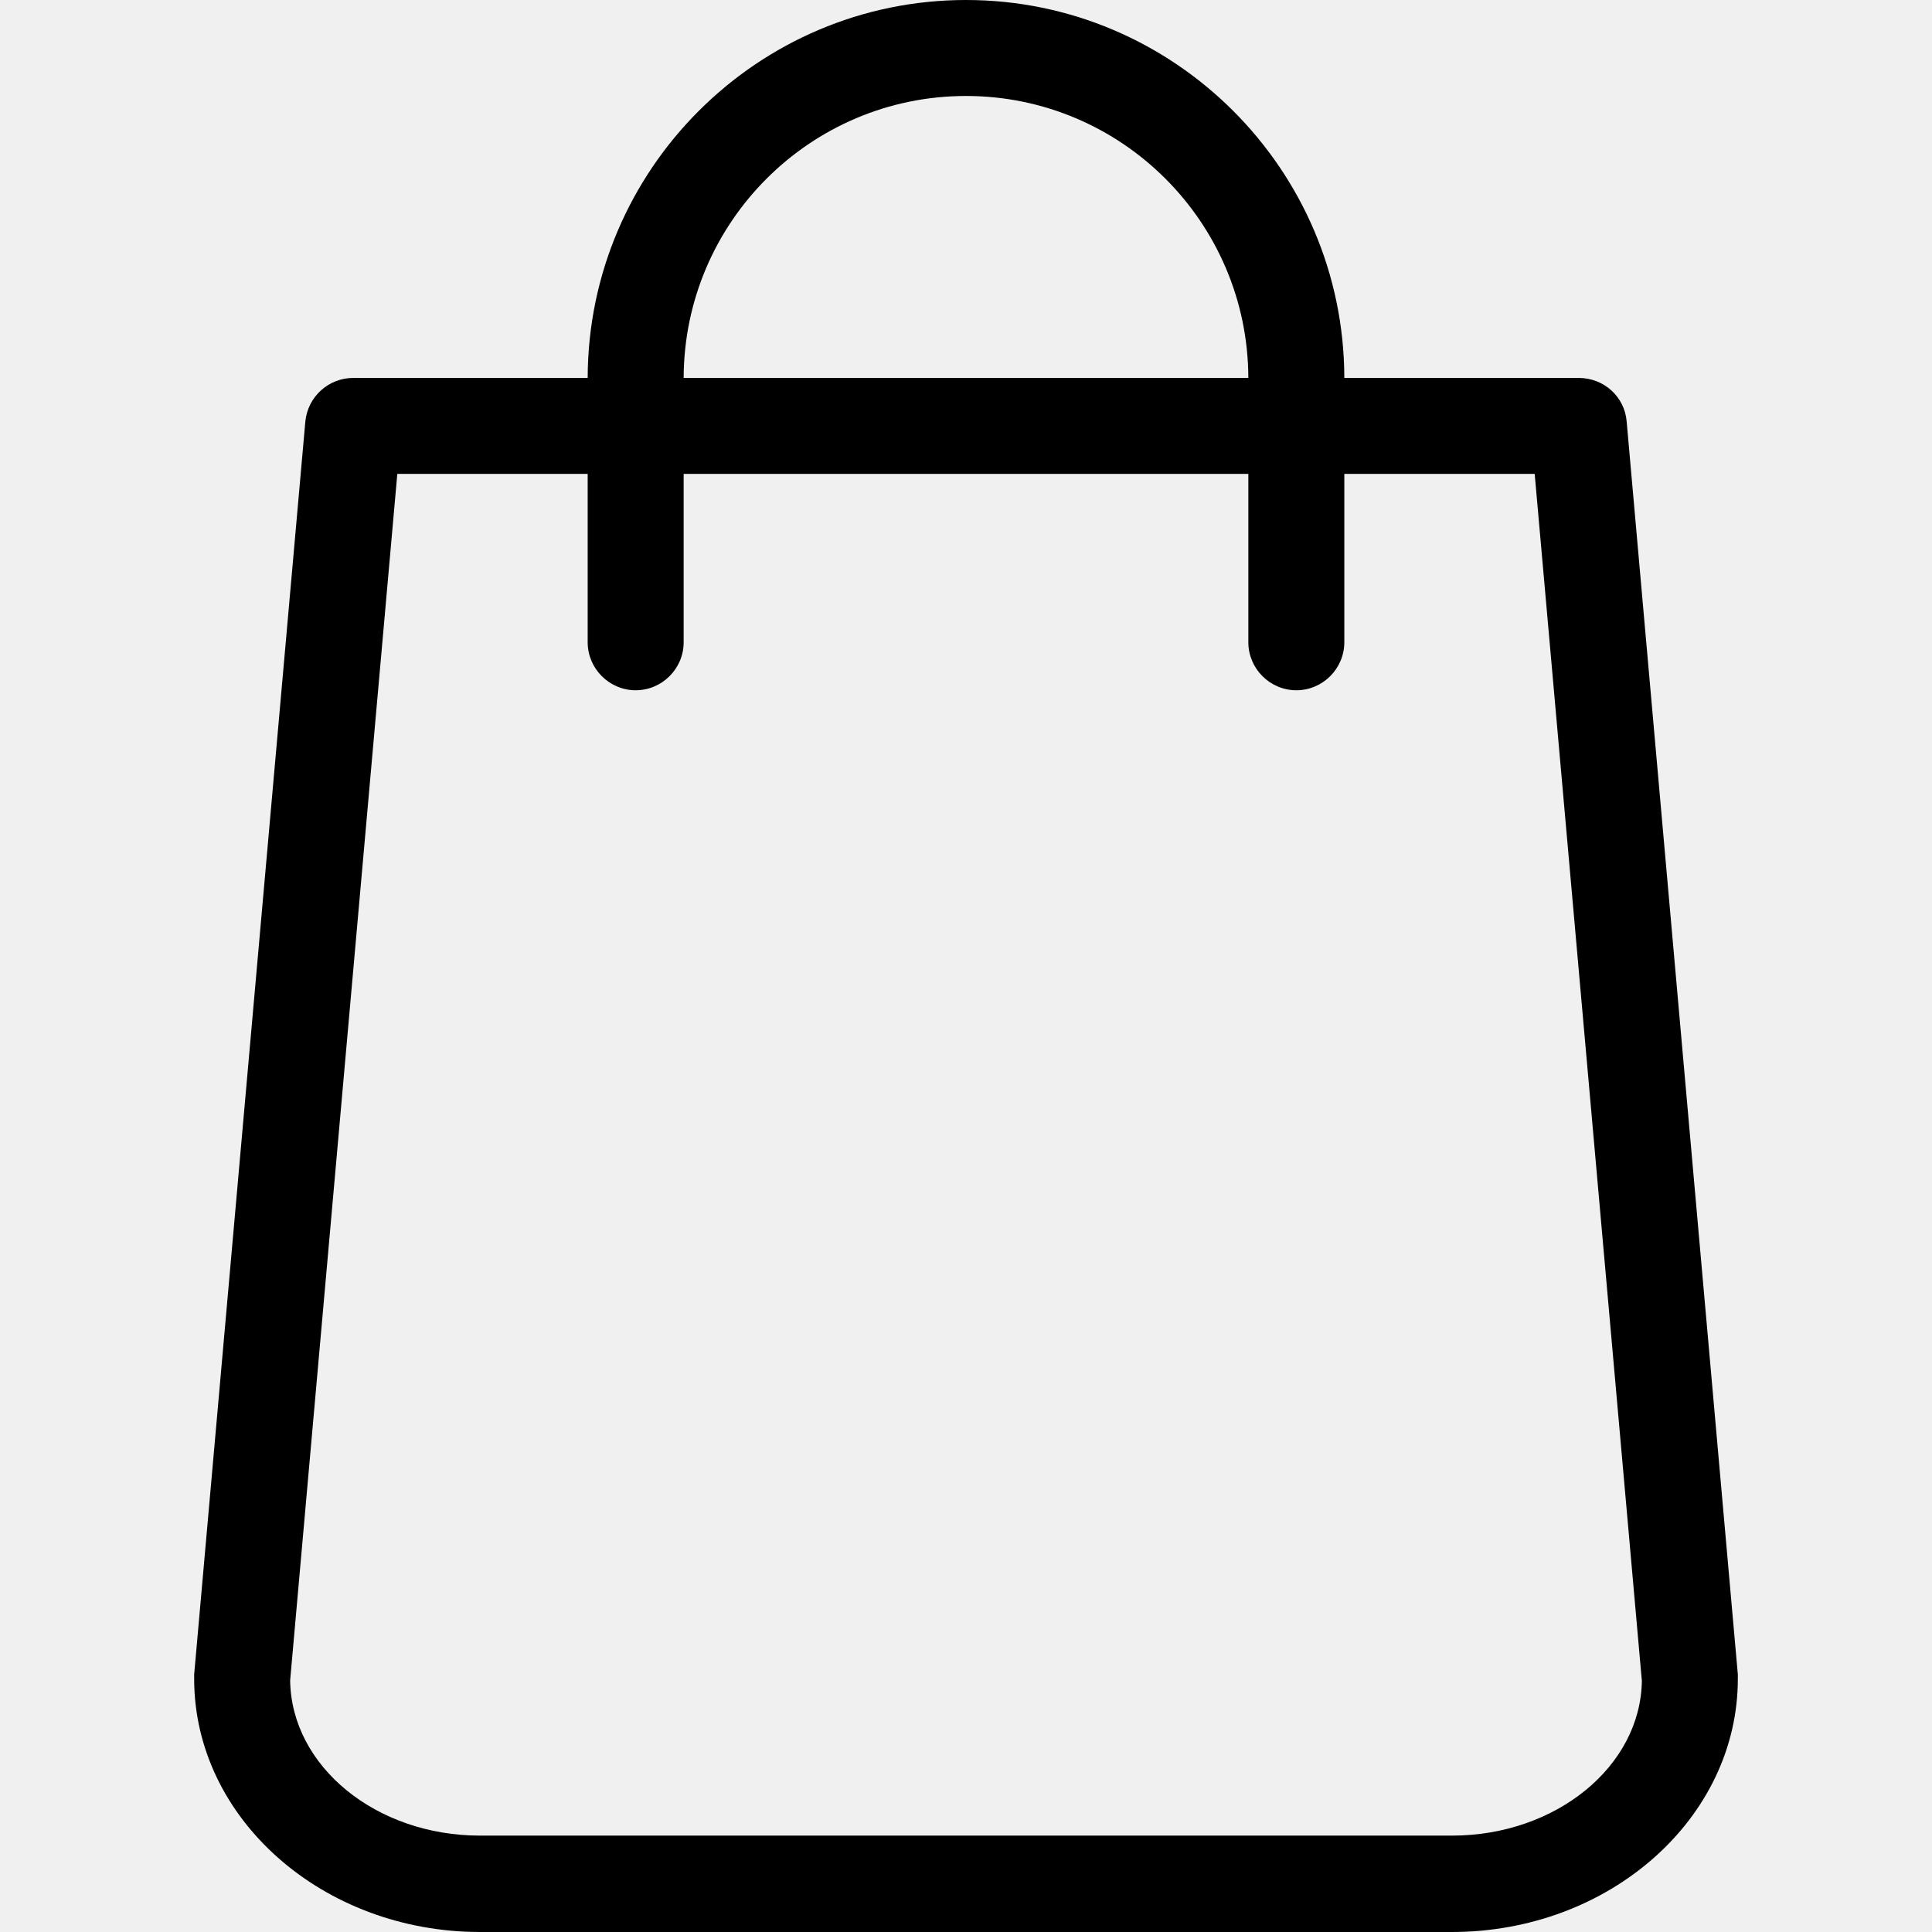
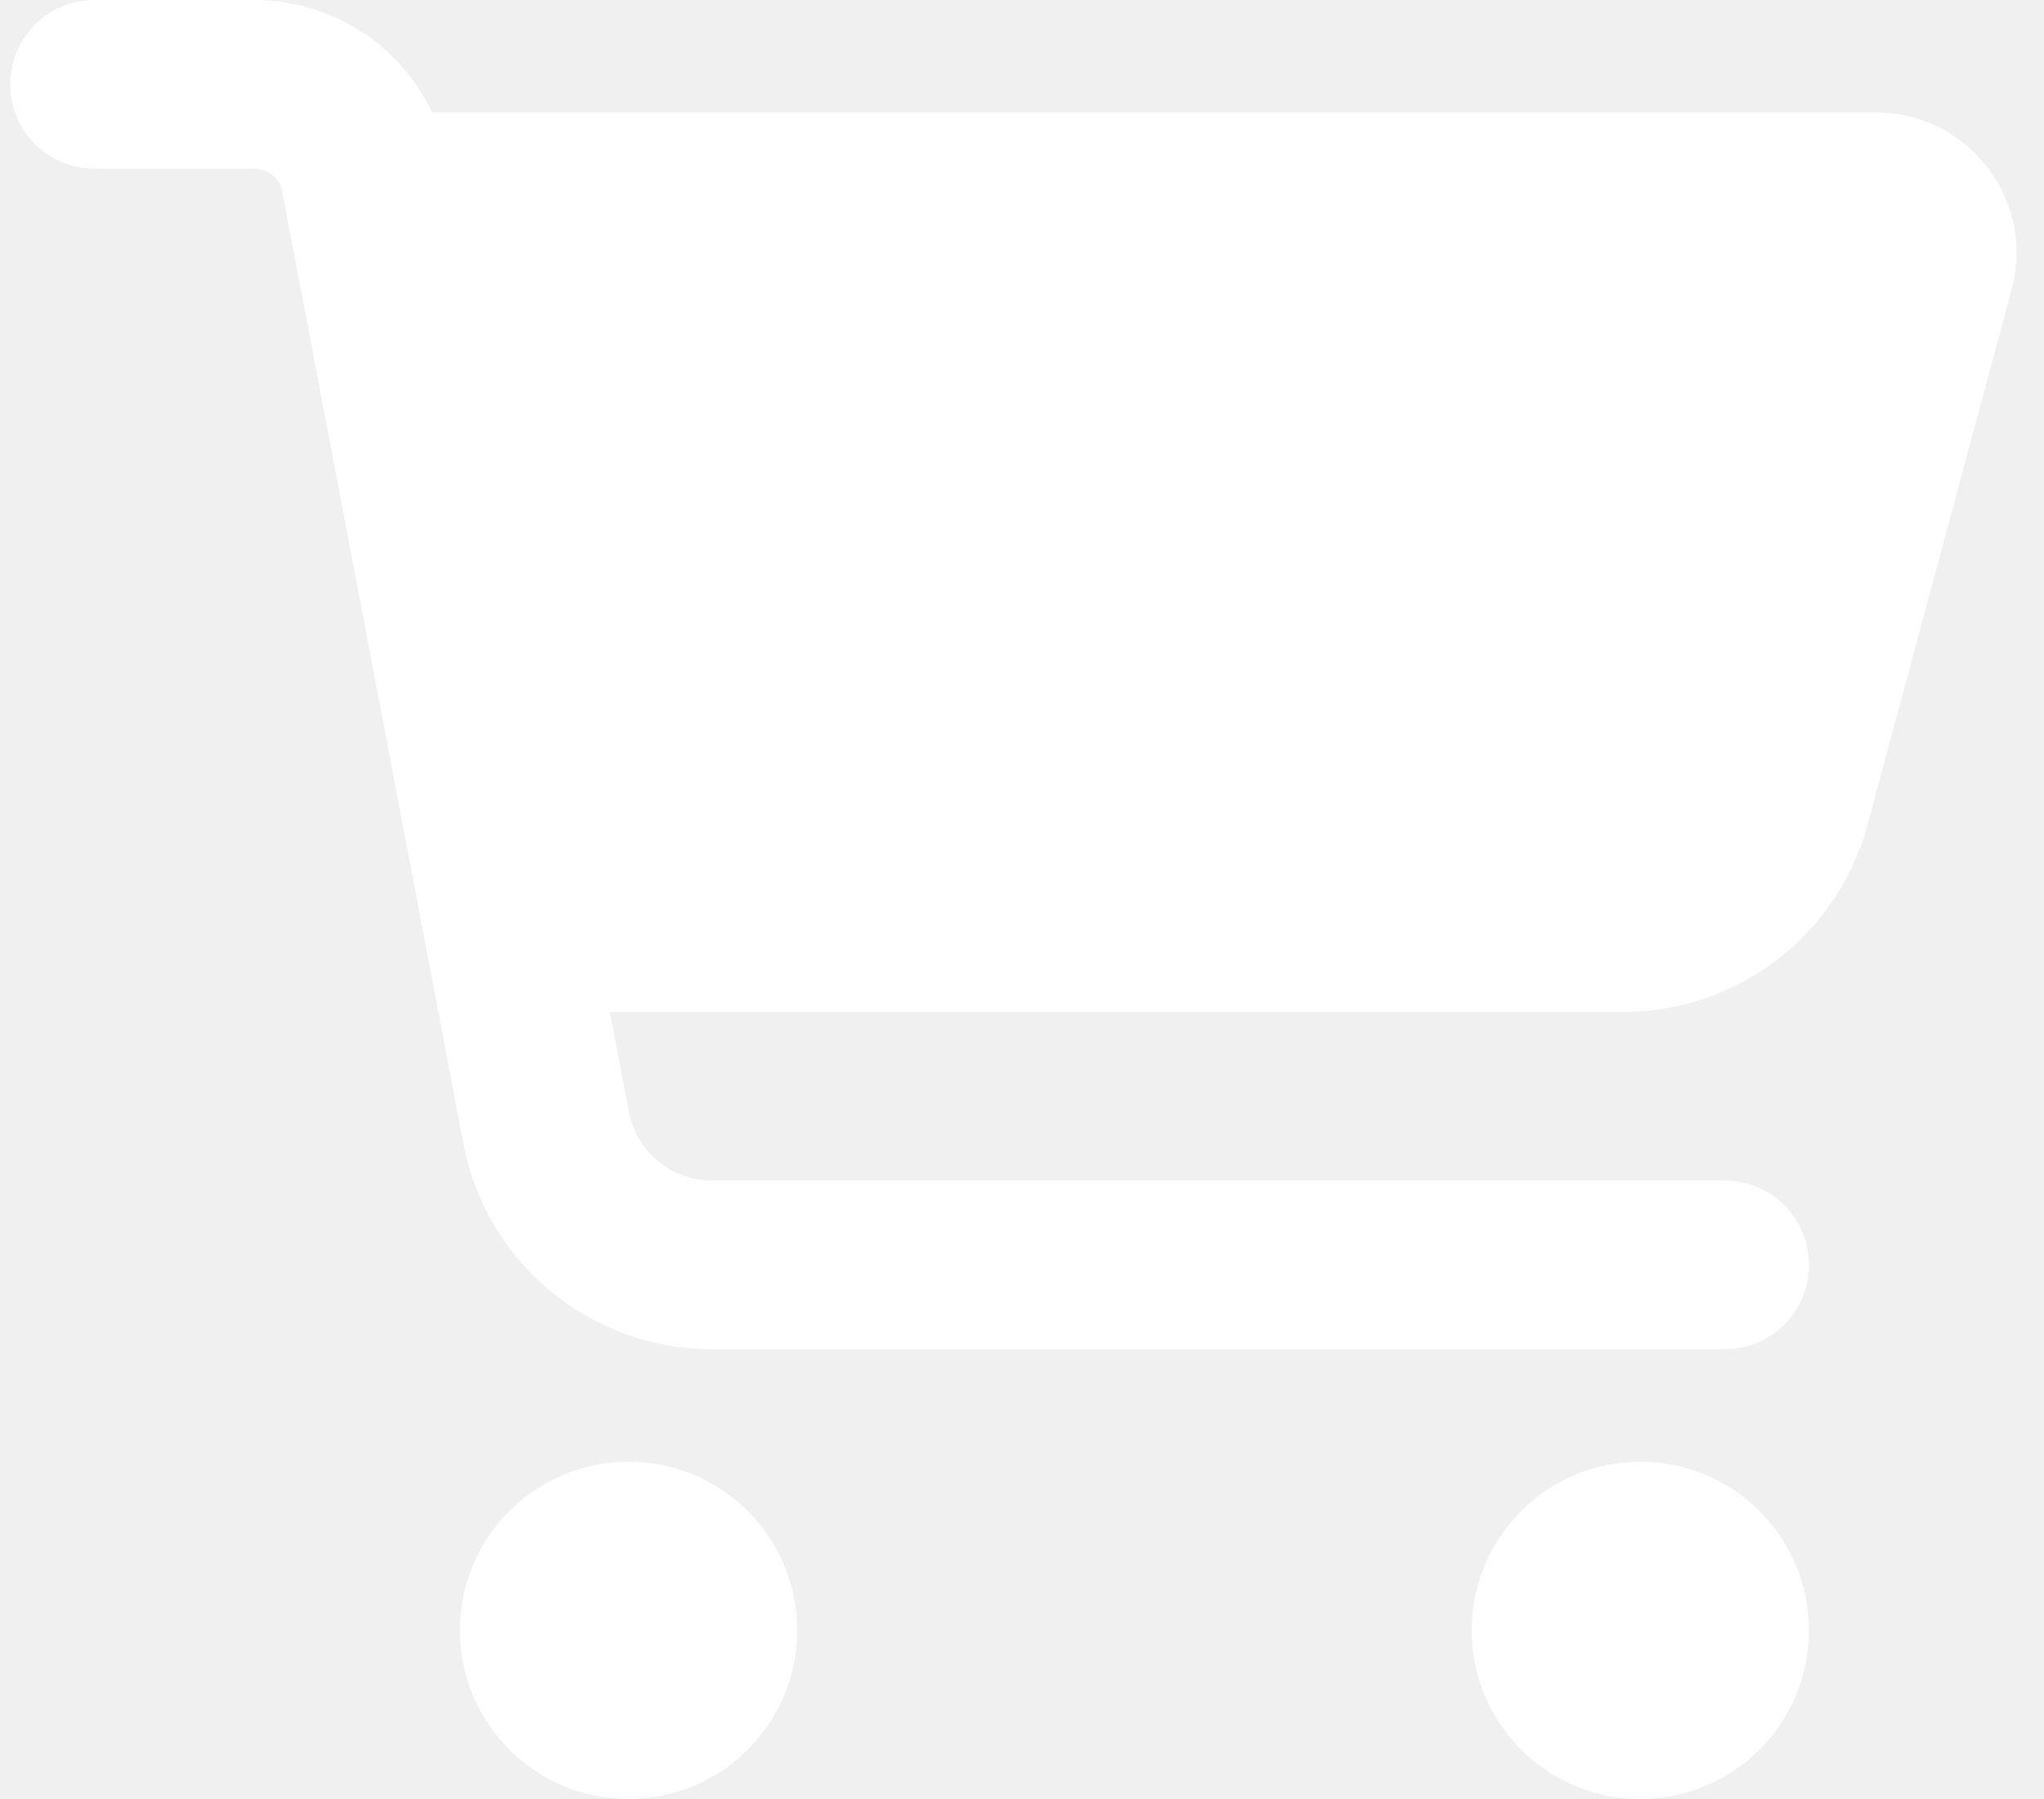
- <svg xmlns="http://www.w3.org/2000/svg" fill="#000000" height="800px" width="800px" version="1.1" id="Capa_1" viewBox="0 0 483.1 483.1" xml:space="preserve">
-   <g>
-     <path d="M434.55,418.7l-27.8-313.3c-0.5-6.2-5.7-10.9-12-10.9h-58.6c-0.1-52.1-42.5-94.5-94.6-94.5s-94.5,42.4-94.6,94.5h-58.6   c-6.2,0-11.4,4.7-12,10.9l-27.8,313.3c0,0.4,0,0.7,0,1.1c0,34.9,32.1,63.3,71.5,63.3h243c39.4,0,71.5-28.4,71.5-63.3   C434.55,419.4,434.55,419.1,434.55,418.7z M241.55,24c38.9,0,70.5,31.6,70.6,70.5h-141.2C171.05,55.6,202.65,24,241.55,24z    M363.05,459h-243c-26,0-47.2-17.3-47.5-38.8l26.8-301.7h47.6v42.1c0,6.6,5.4,12,12,12s12-5.4,12-12v-42.1h141.2v42.1   c0,6.6,5.4,12,12,12s12-5.4,12-12v-42.1h47.6l26.8,301.8C410.25,441.7,389.05,459,363.05,459z" />
-   </g>
+ <svg xmlns="http://www.w3.org/2000/svg" viewBox="0 0 576 512" fill="#ffffff" height="22" width="25">
+   <path d="M0 24C0 10.7 10.7 0 24 0H69.5c22 0 41.5 12.8 50.6 32h411c26.3 0 45.5 25 38.6 50.4l-41 152.3c-8.5 31.4-37 53.3-69.5 53.3H170.7l5.4 28.5c2.2 11.3 12.1 19.5 23.6 19.5H488c13.3 0 24 10.7 24 24s-10.7 24-24 24H199.7c-34.6 0-64.3-24.6-70.7-58.5L77.4 54.5c-.7-3.8-4-6.5-7.9-6.5H24C10.7 48 0 37.3 0 24zM128 464a48 48 0 1 1 96 0 48 48 0 1 1 -96 0zm336-48a48 48 0 1 1 0 96 48 48 0 1 1 0-96z" />
</svg>
